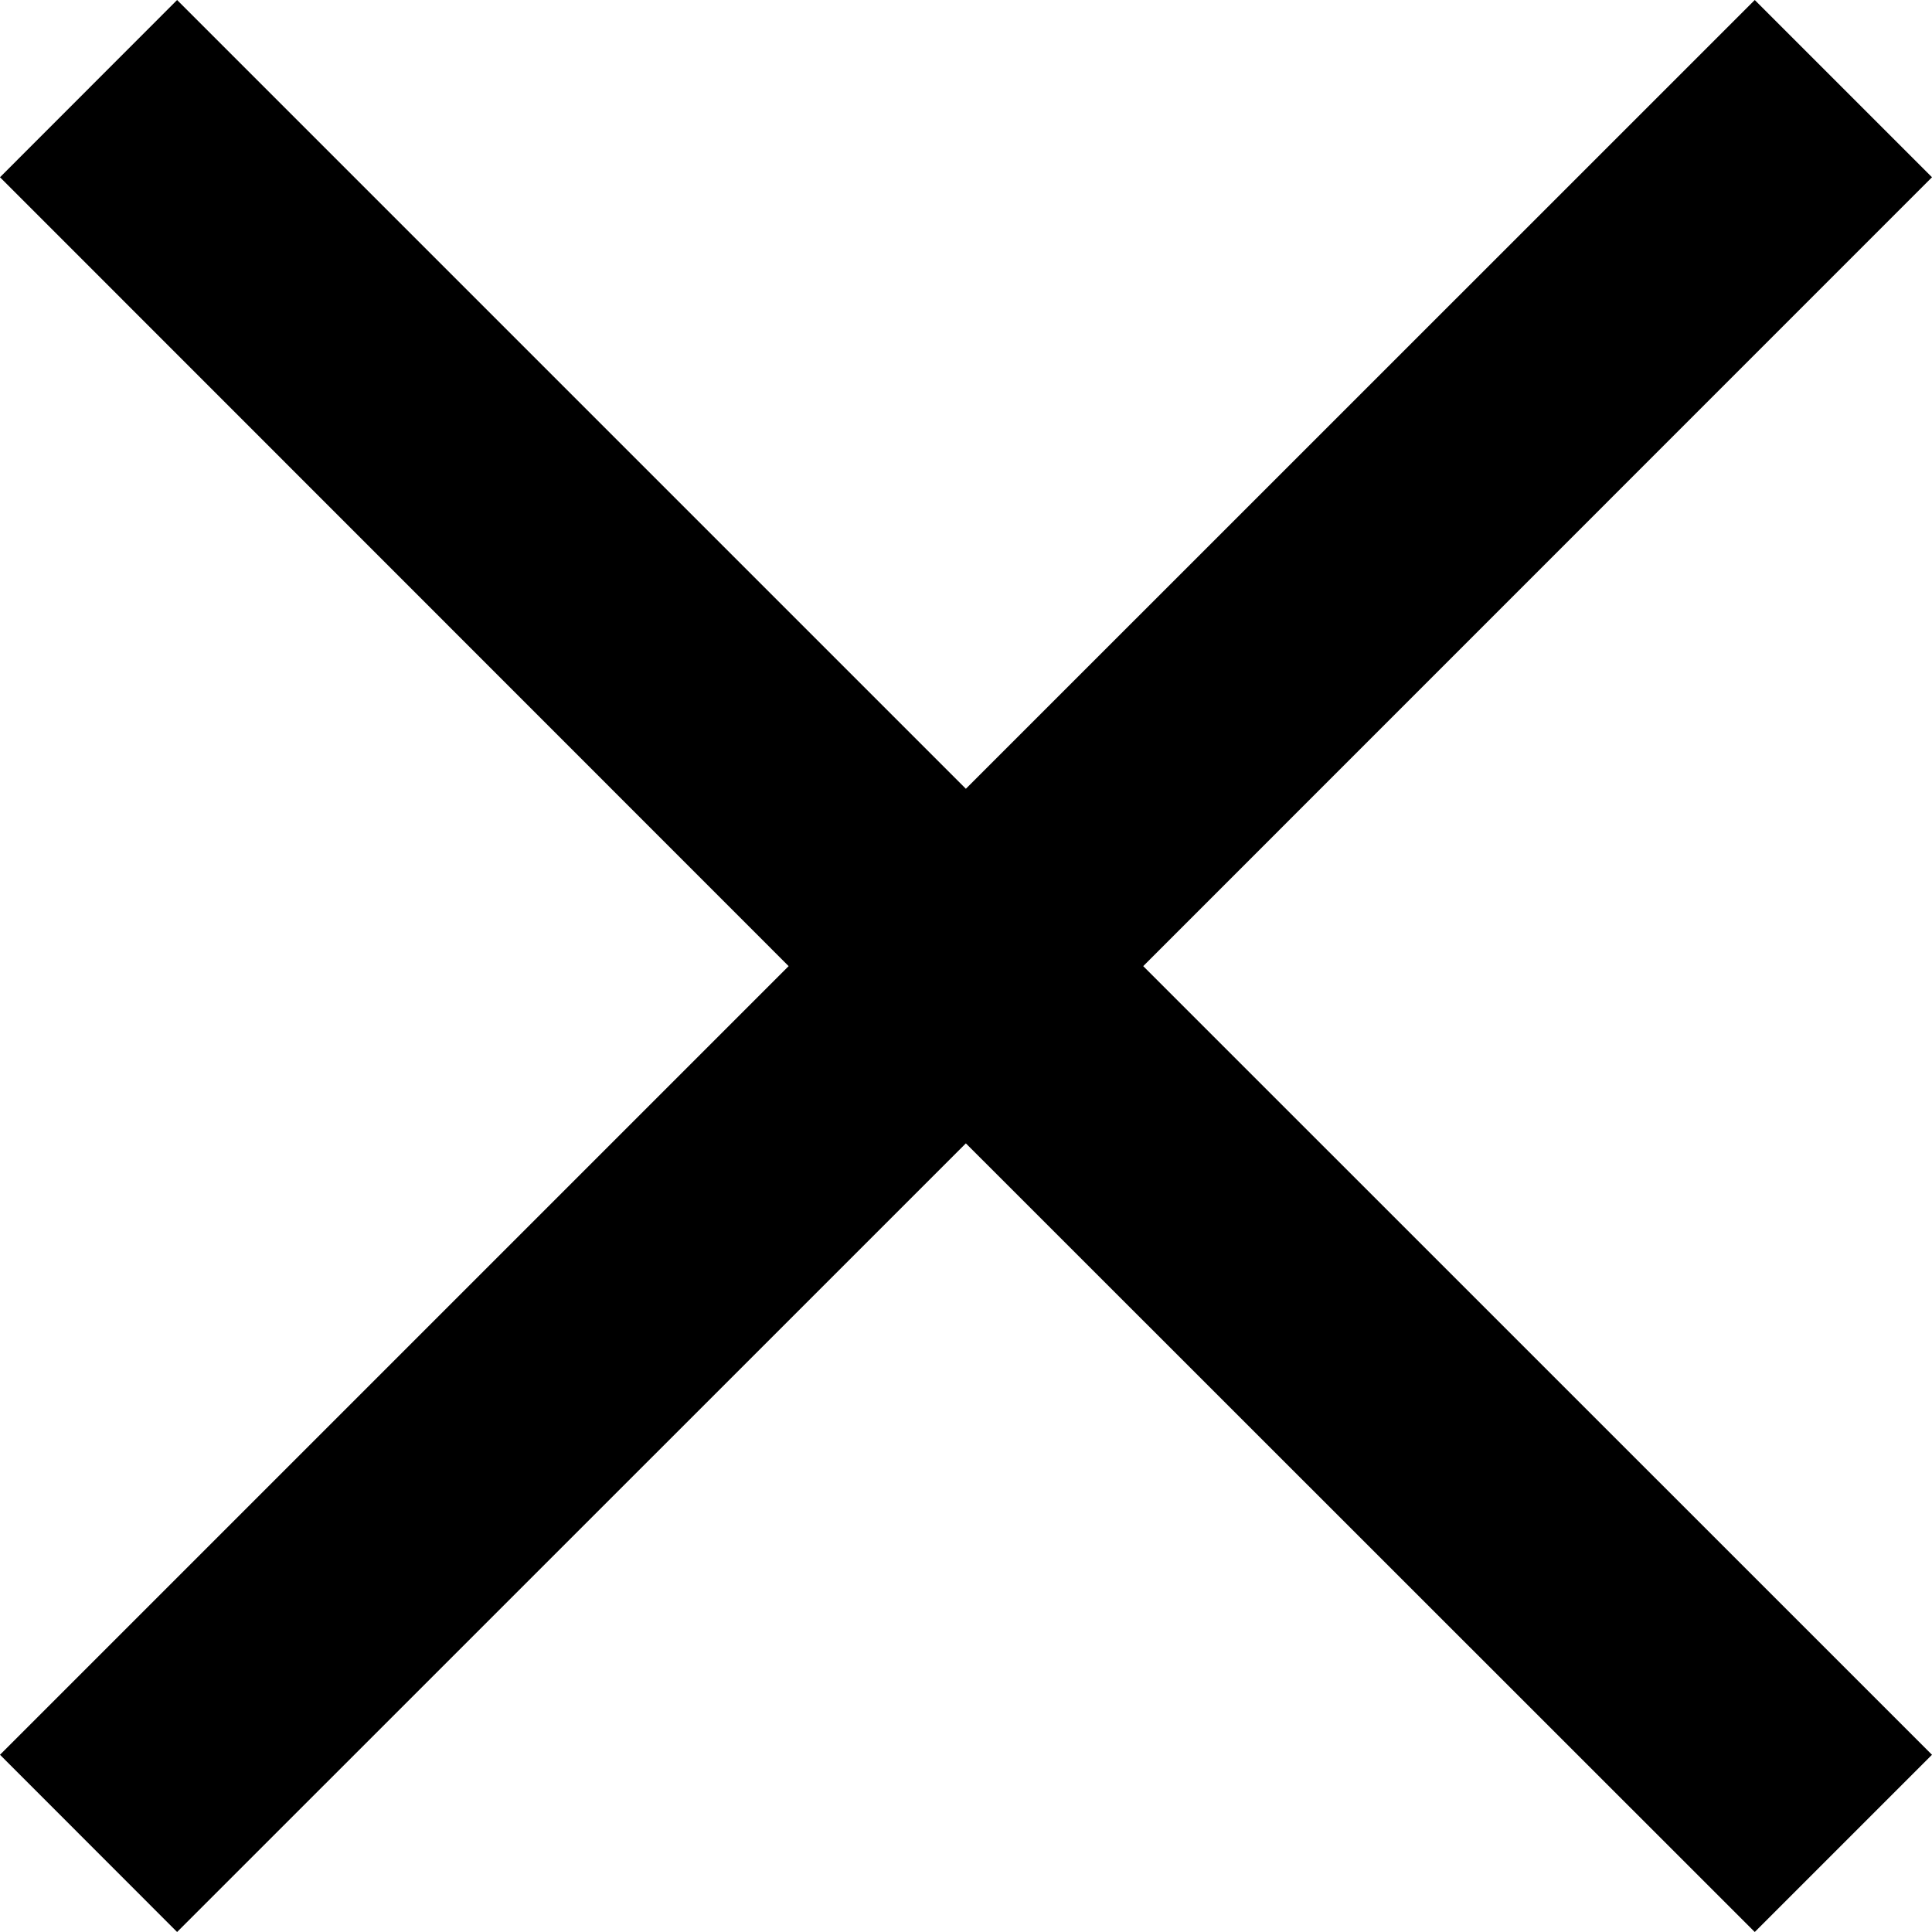
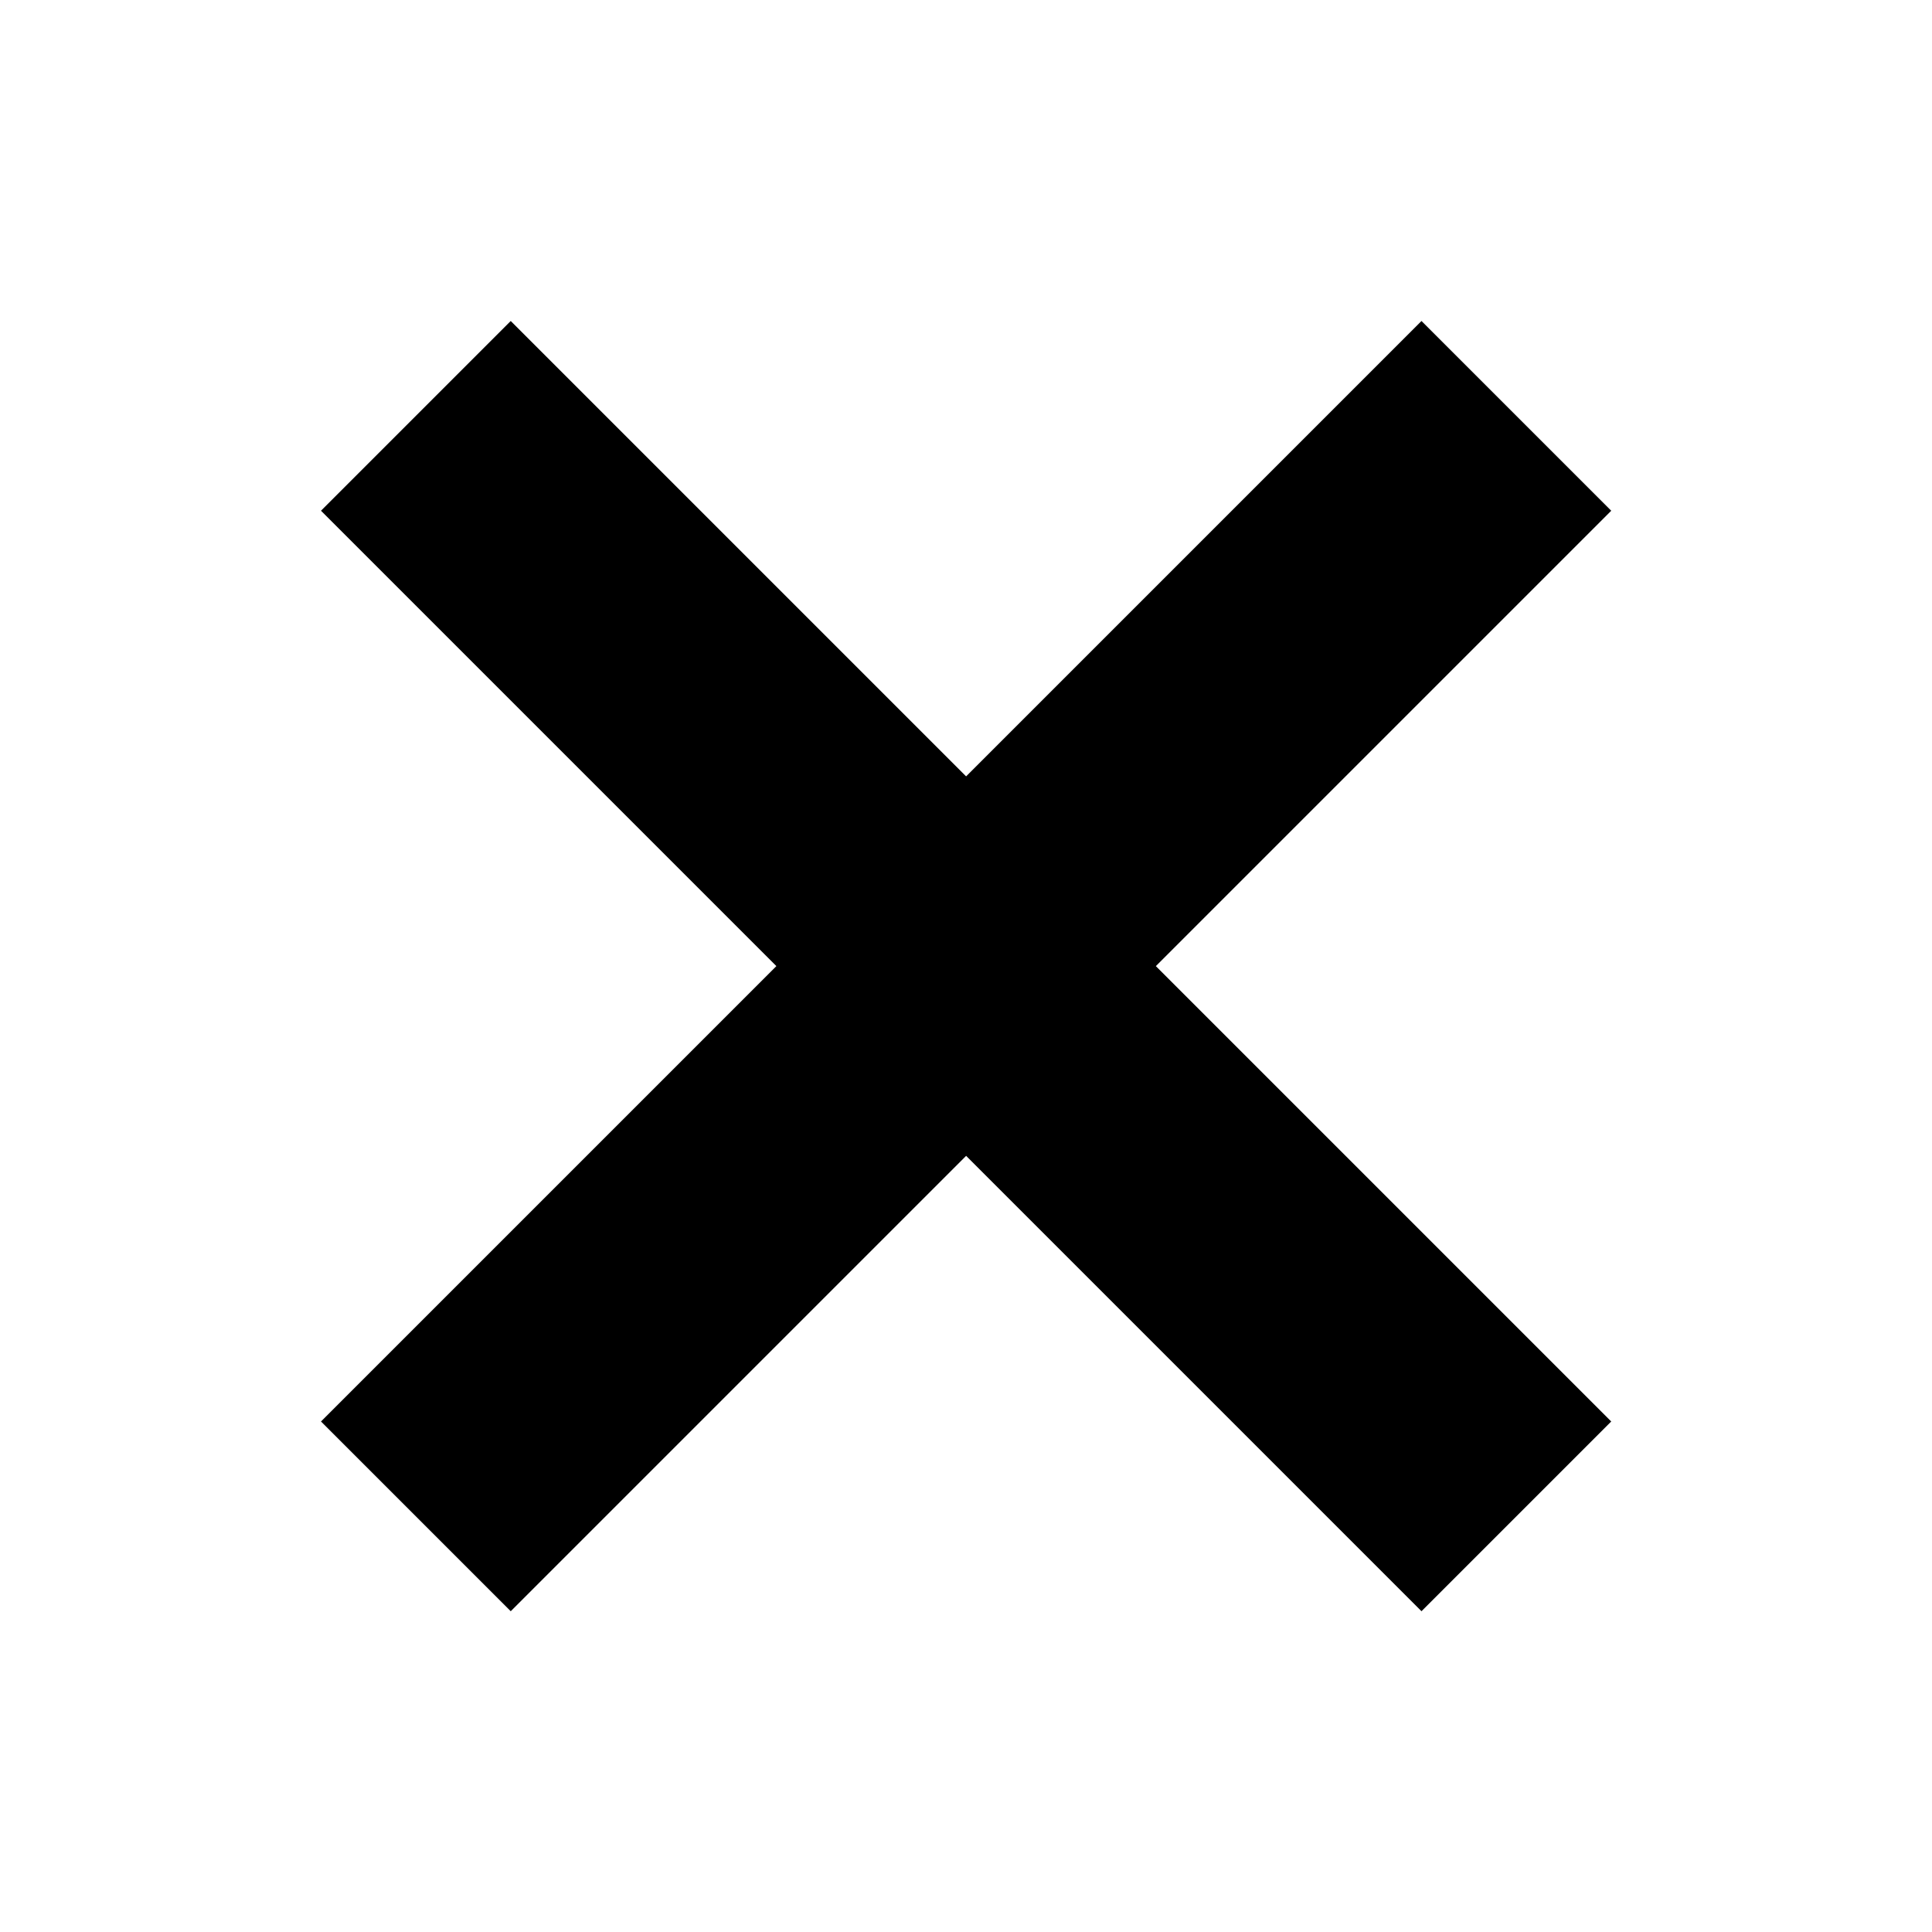
<svg xmlns="http://www.w3.org/2000/svg" viewBox="0 0 1920 1920" version="1.1">
-   <path d="M1743.858.012L959.869 783.877 176.005.012 0 176.142l783.74 783.989L0 1743.87 176.005 1920l783.864-783.74L1743.858 1920l176.13-176.13-783.865-783.74 783.865-783.988z" stroke="none" stroke-width="1" fill-rule="evenodd" />
+   <path d="M771.548 960.11L319 1412.658l188.562 188.562 452.548-452.548 452.548 452.548 188.562-188.562-452.548-452.548 452.548-452.548L1412.658 319 960.11 771.548 507.562 319 319 507.562z" fill-rule="nonzero" stroke="none" stroke-width="1" />
</svg>
